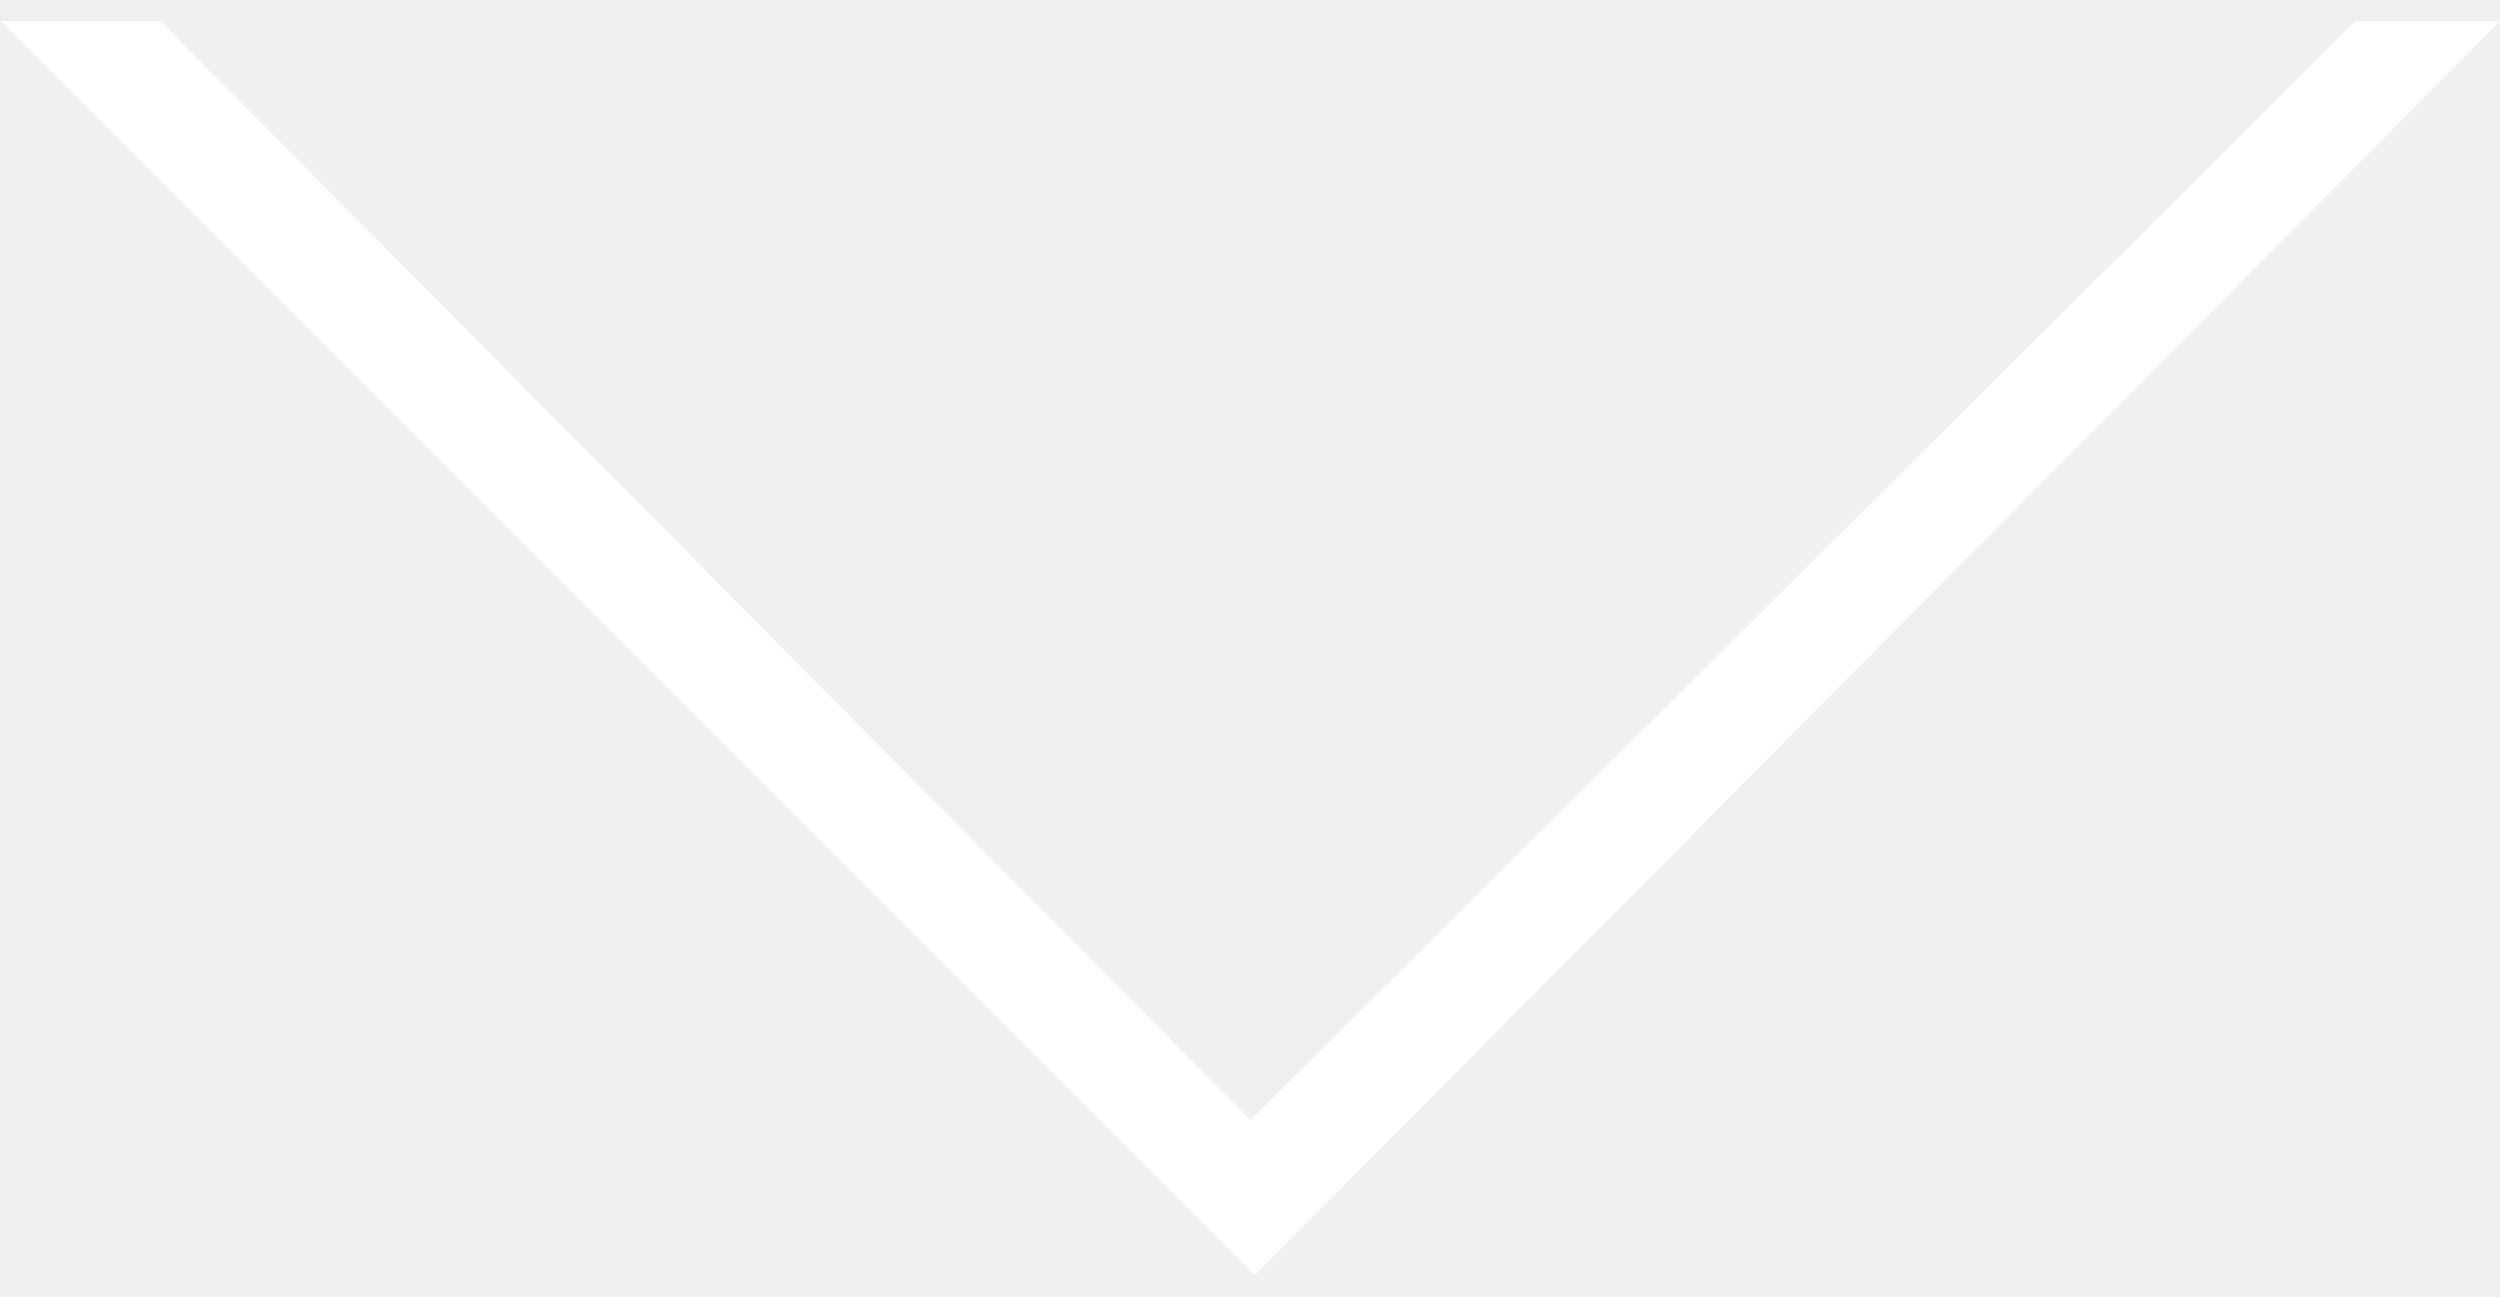
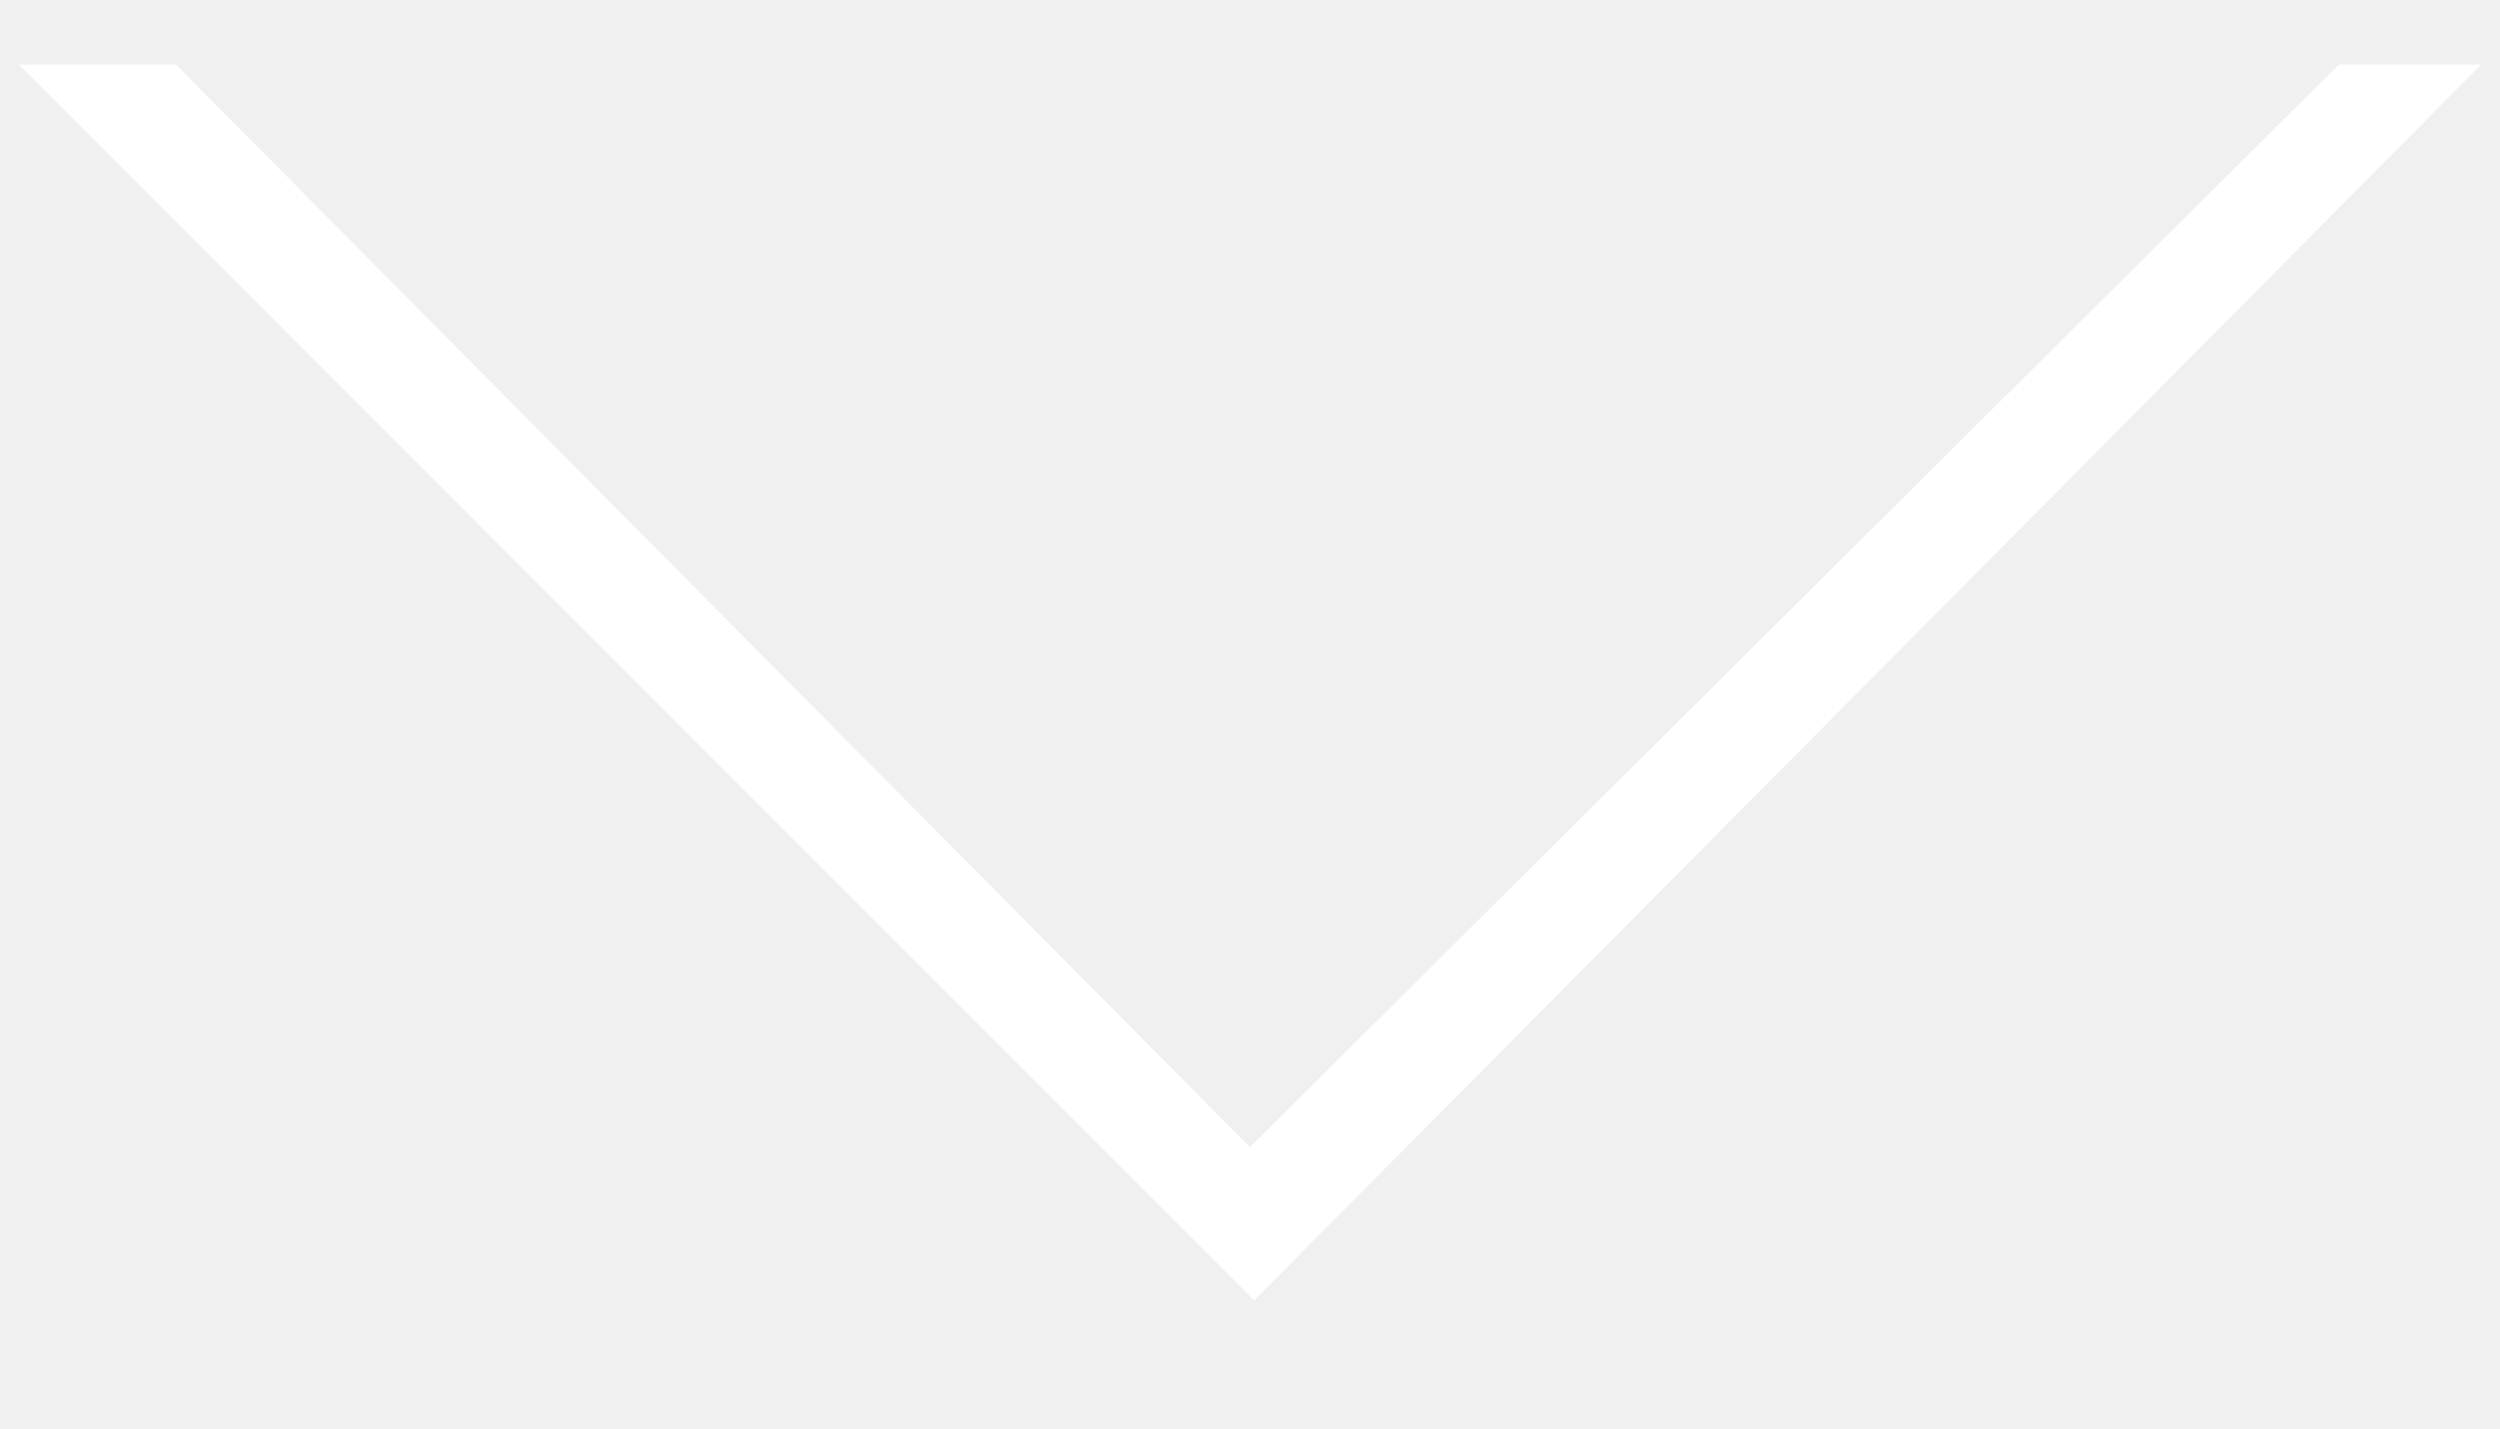
- <svg xmlns="http://www.w3.org/2000/svg" version="1.1" id="Warstwa_1" x="0px" y="0px" width="108px" height="56px" viewBox="0 0 108 56" enable-background="new 0 0 108 56" xml:space="preserve">
-   <polygon fill="#FFFFFF" points="101.777,0.906 54.021,48.381 6.925,0.906 0.04,0.906 54.209,55.094 108.016,0.906 " />
+ <svg xmlns="http://www.w3.org/2000/svg" version="1.1" id="Warstwa_1" x="0px" y="0px" width="42px" height="24px" viewBox="0 0 42 24" enable-background="new 0 0 42 24" xml:space="preserve">
+   <polygon fill="#FFFFFF" points="39.295,1.084 20.999,19.272 2.955,1.084 0.316,1.084 21.07,21.845 41.685,1.084 " />
</svg>
